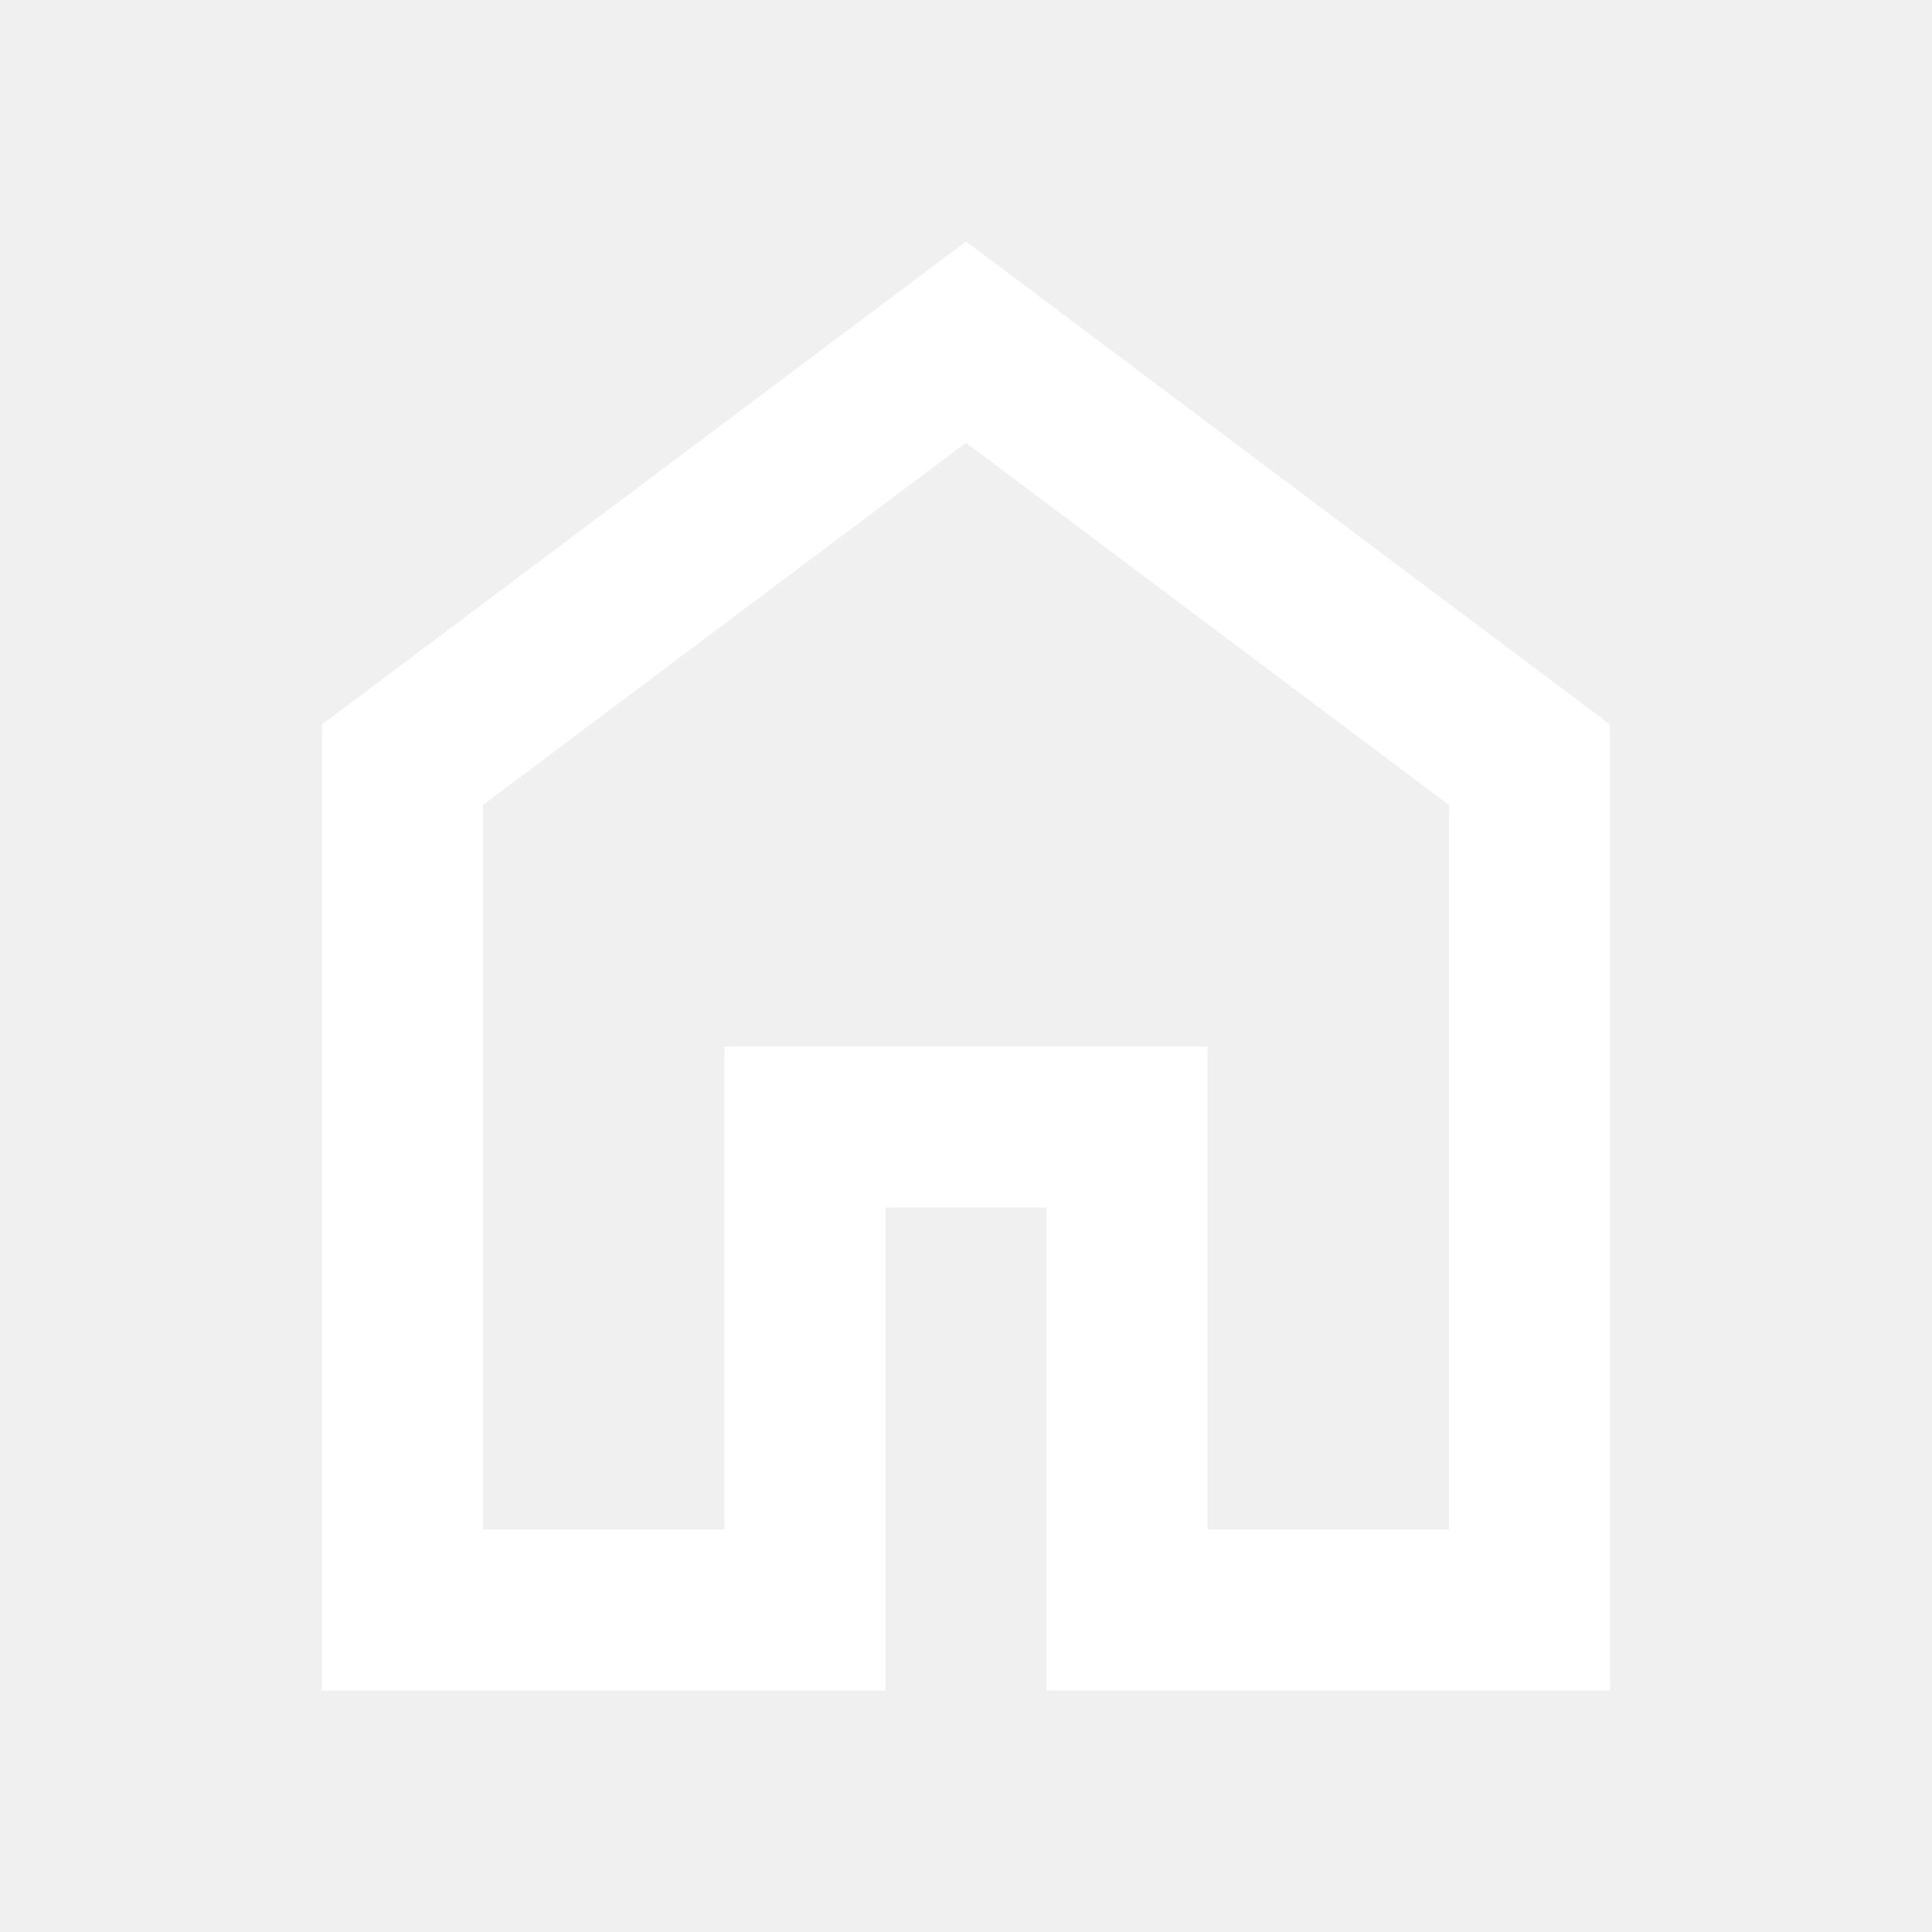
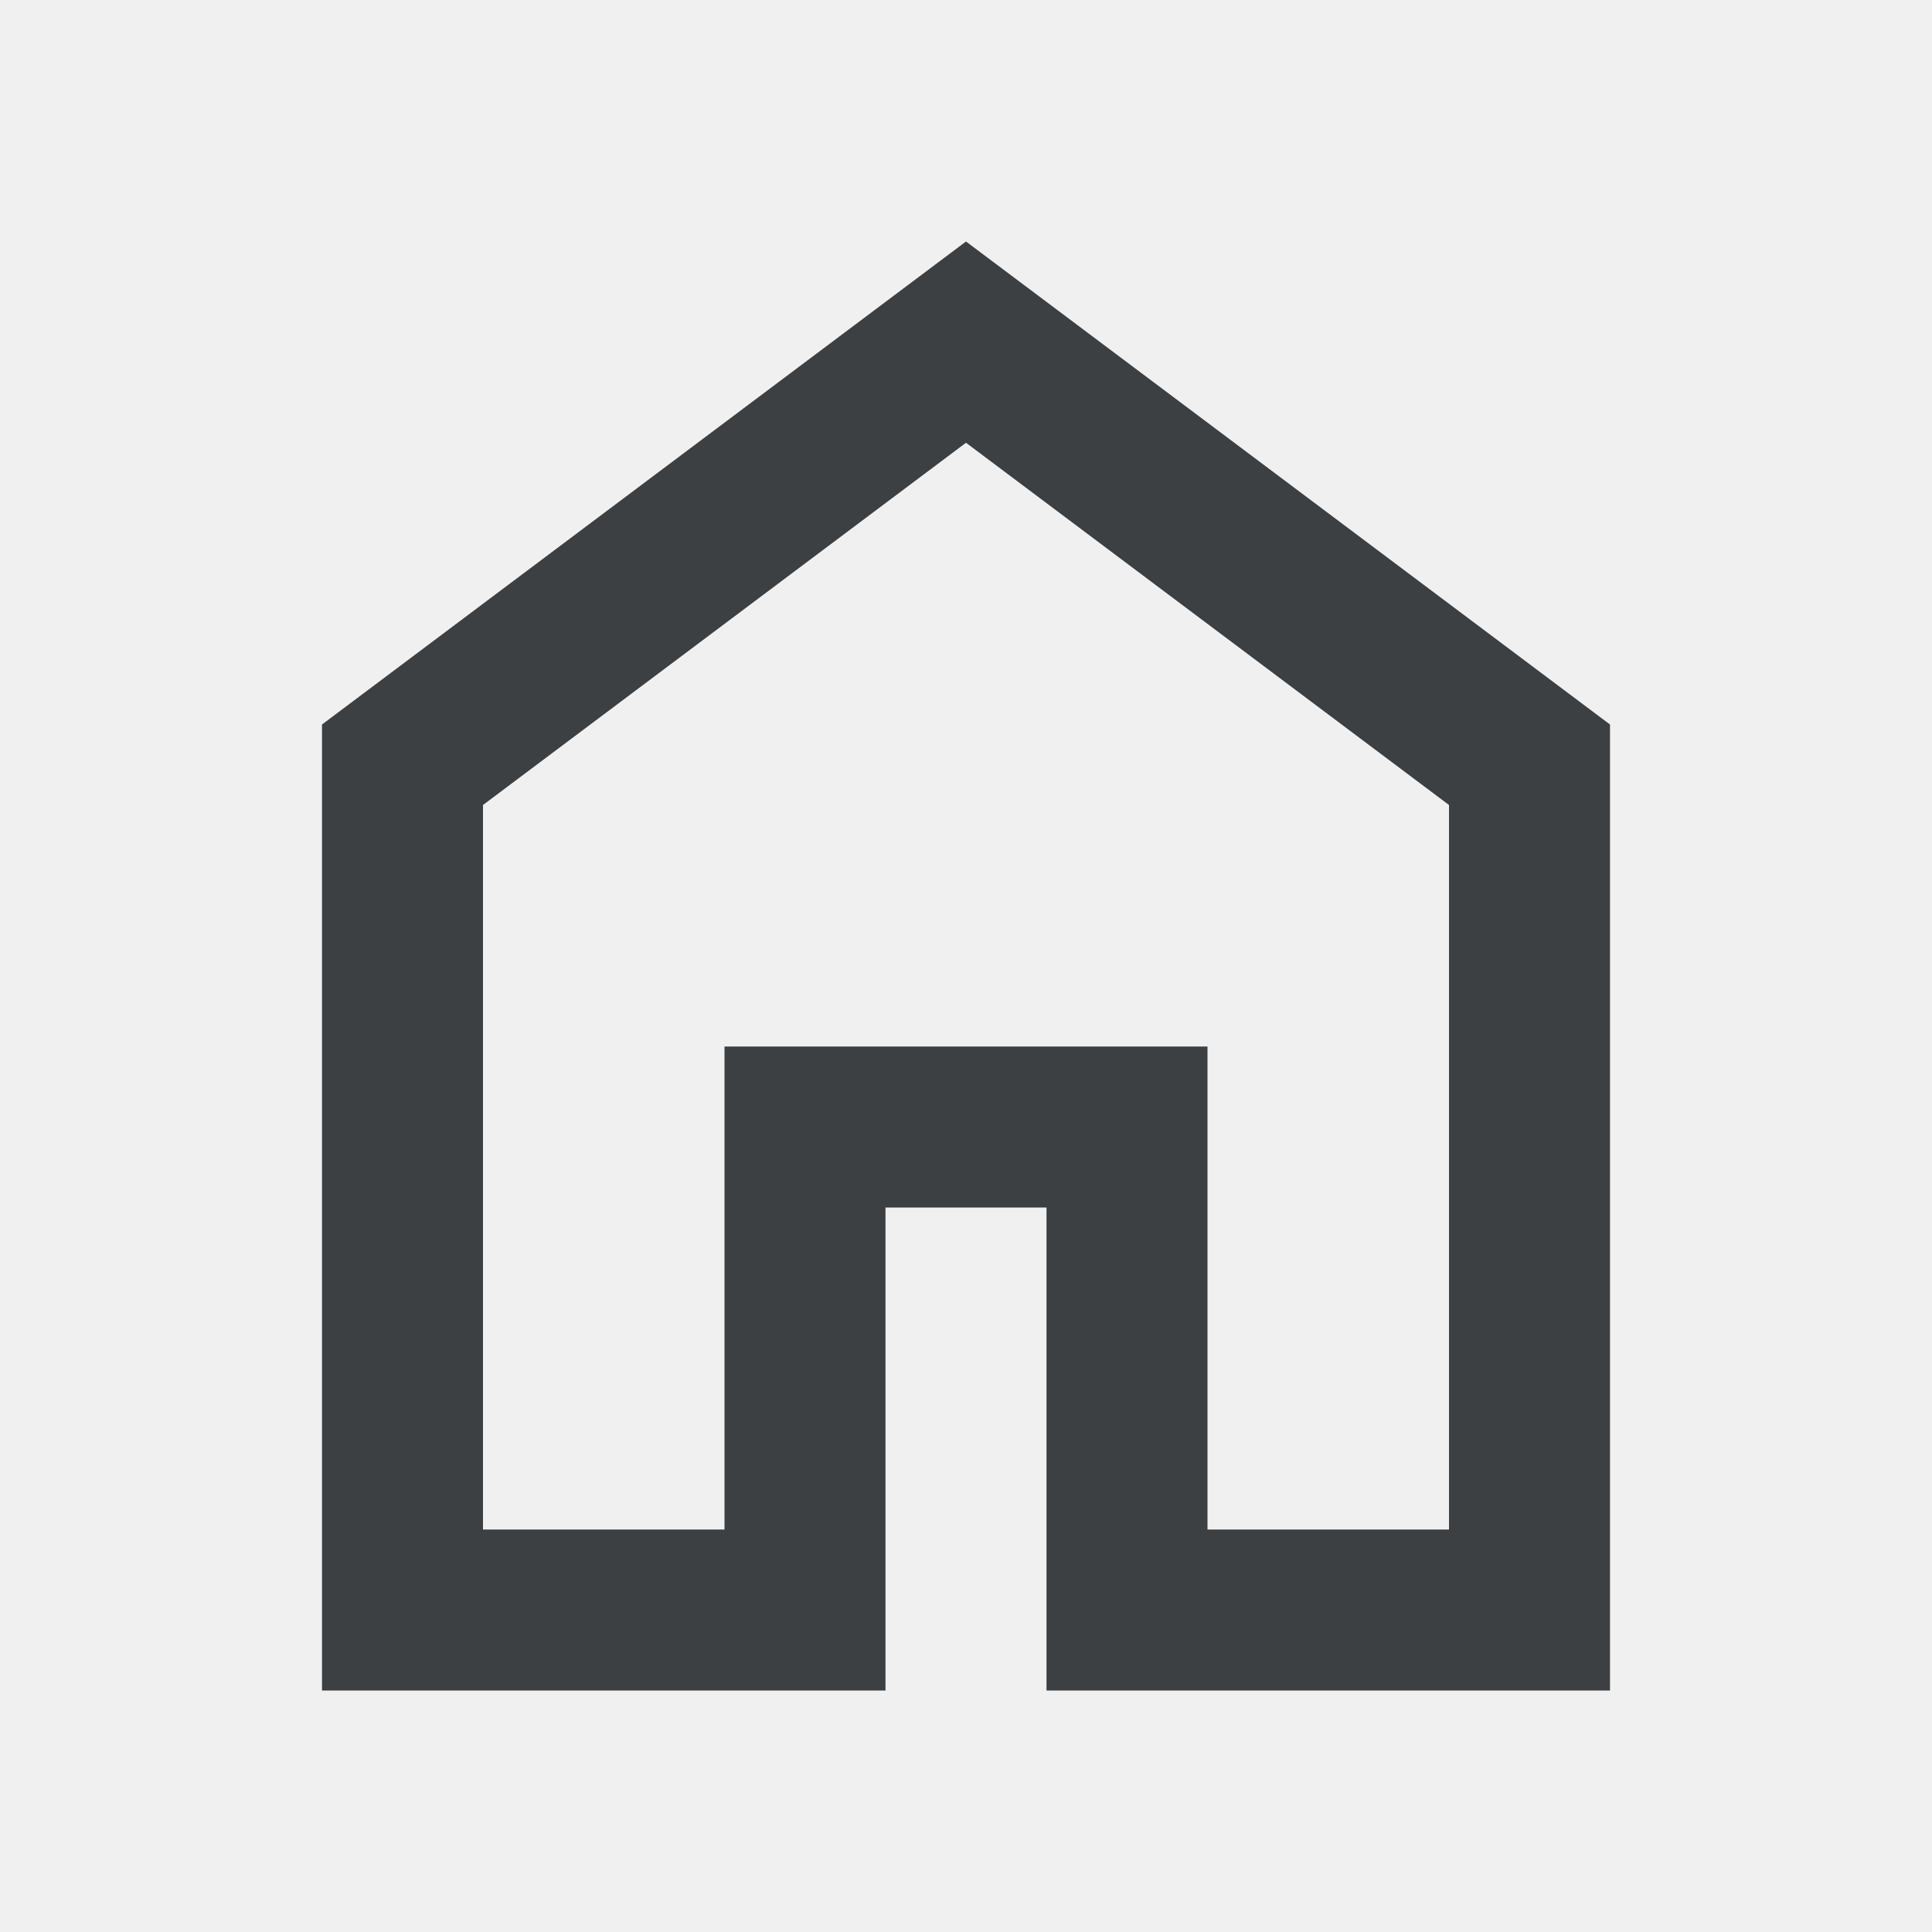
<svg xmlns="http://www.w3.org/2000/svg" height="24" viewBox="0 -960 960 960" width="24">
-   <path fill="#FFFFFF" d="M240-200h120v-240h240v240h120v-360L480-740 240-560v360Zm-80 80v-480l320-240 320 240v480H520v-240h-80v240H160Zm320-350Z" />
+   <path fill="#3c4043" d="M240-200h120v-240h240v240h120v-360L480-740 240-560v360Zm-80 80v-480l320-240 320 240v480H520v-240h-80v240H160Zm320-350Z" />
</svg>
